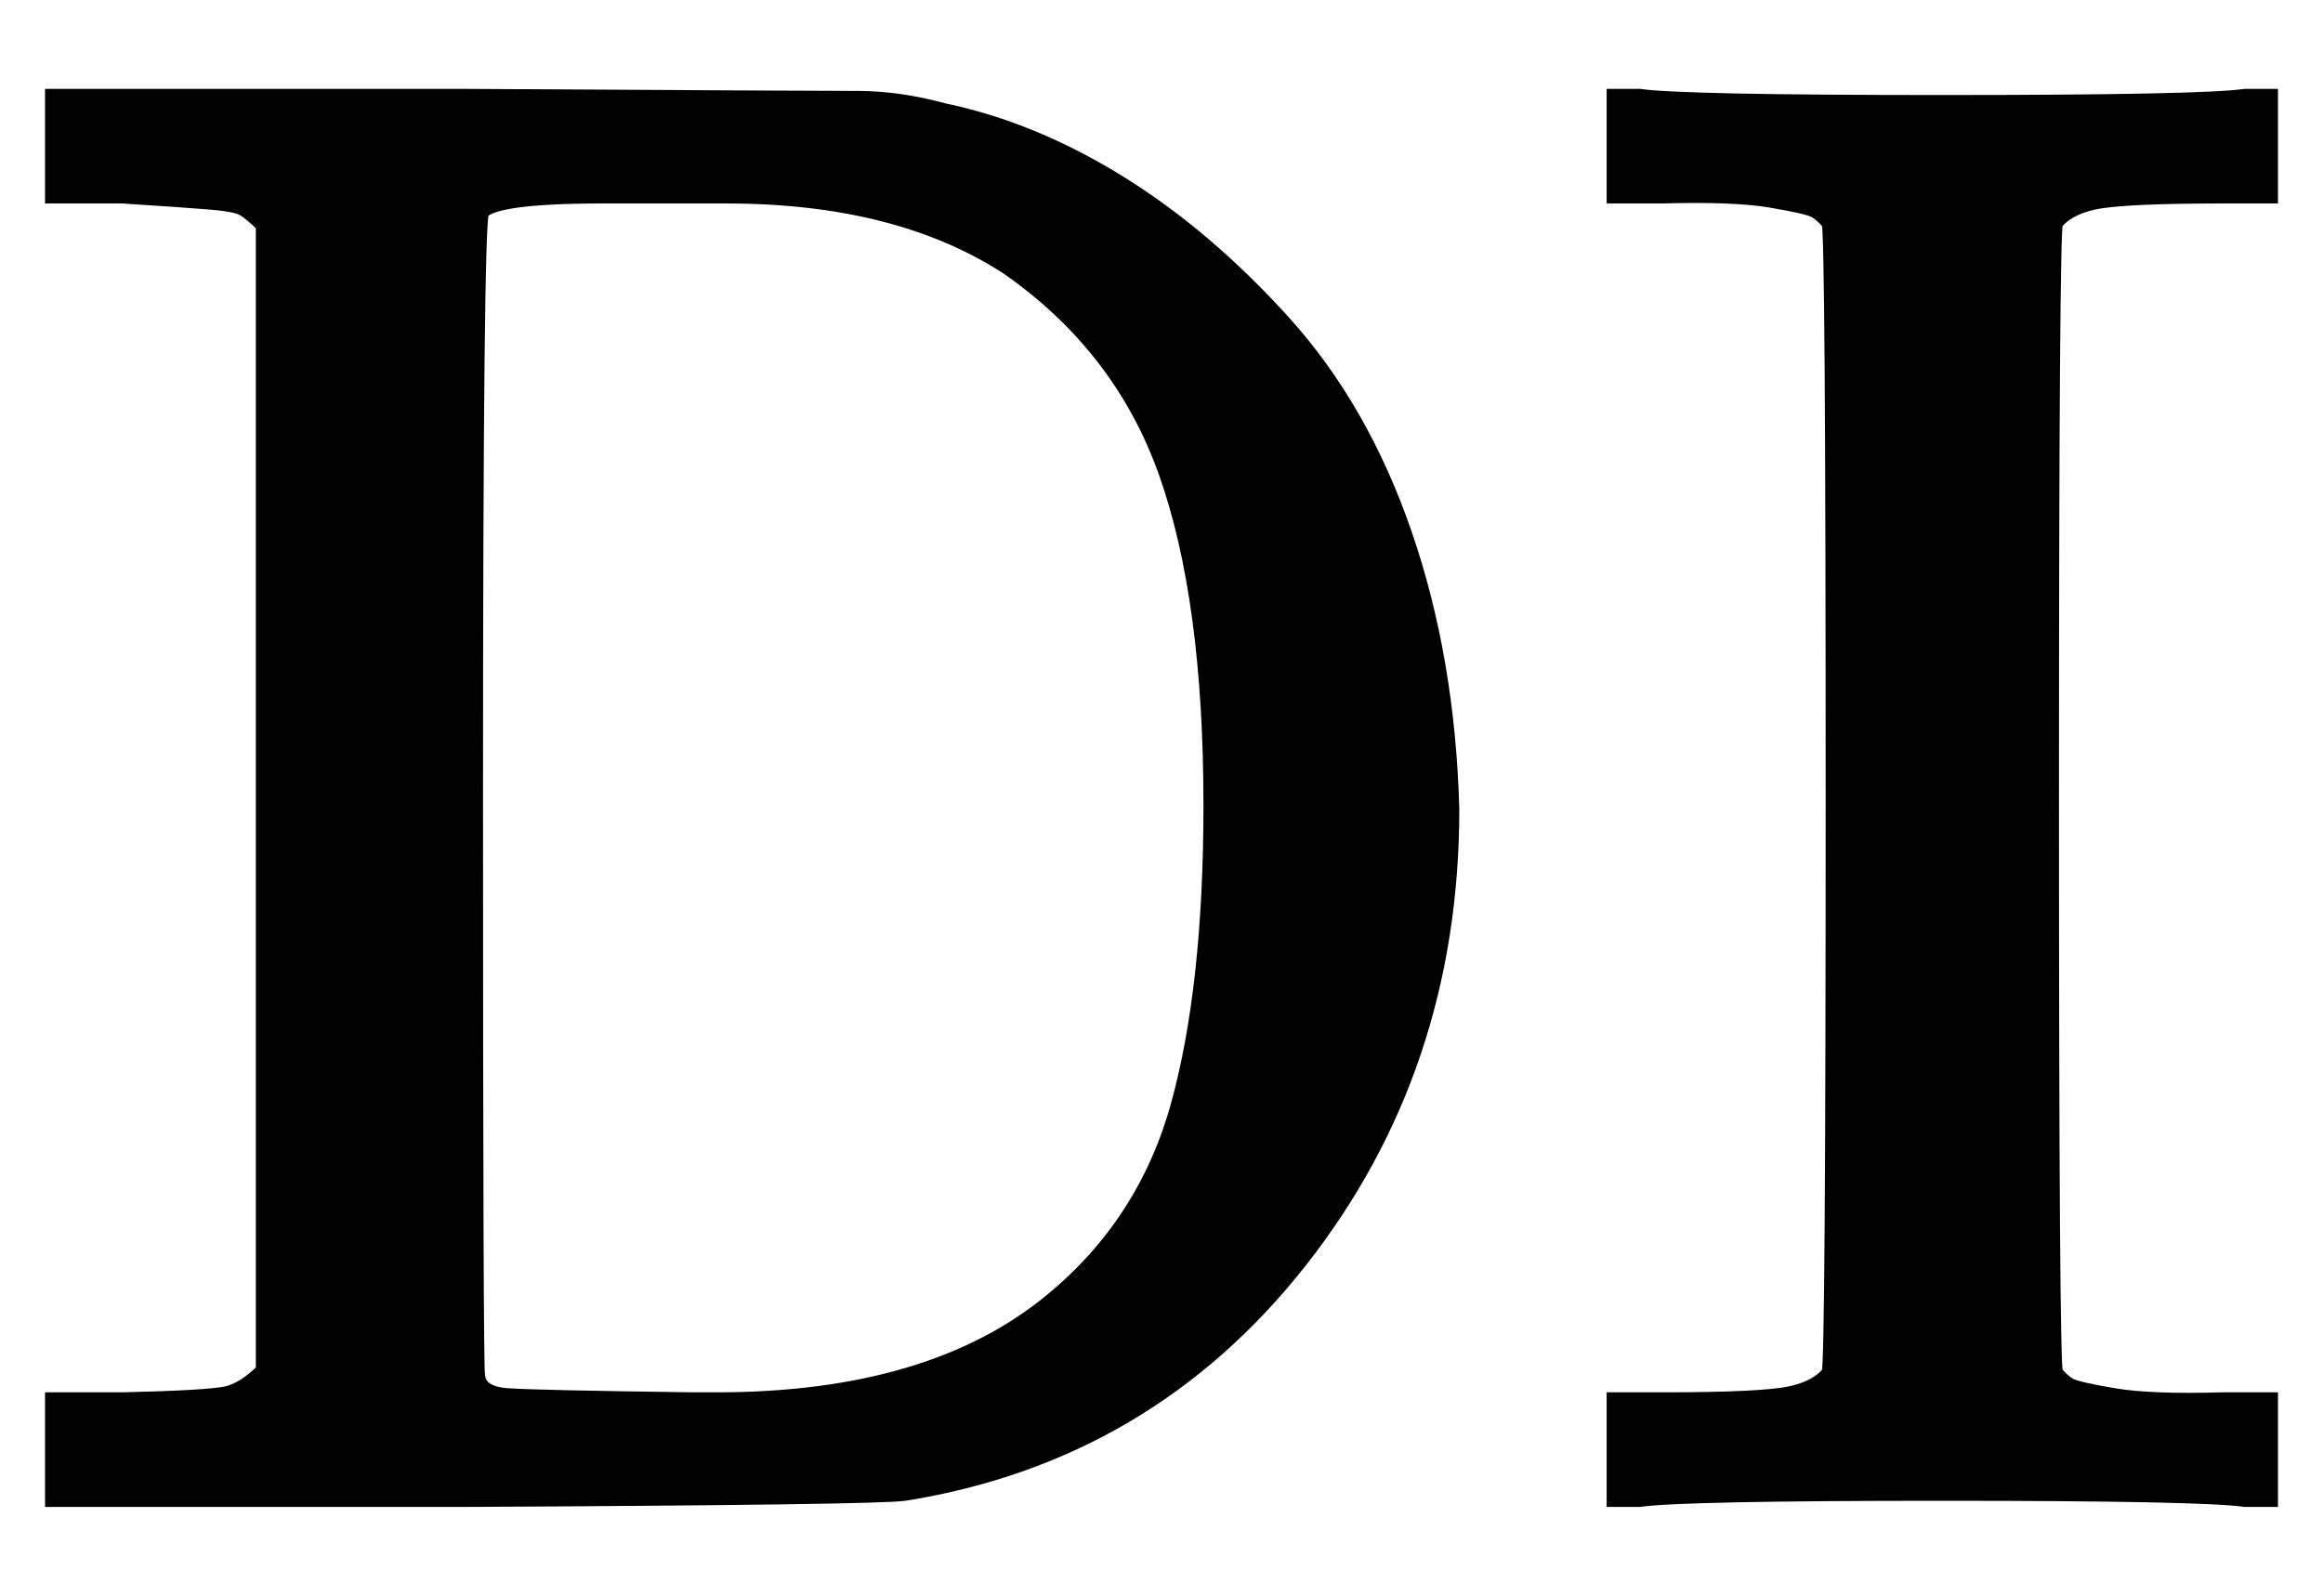
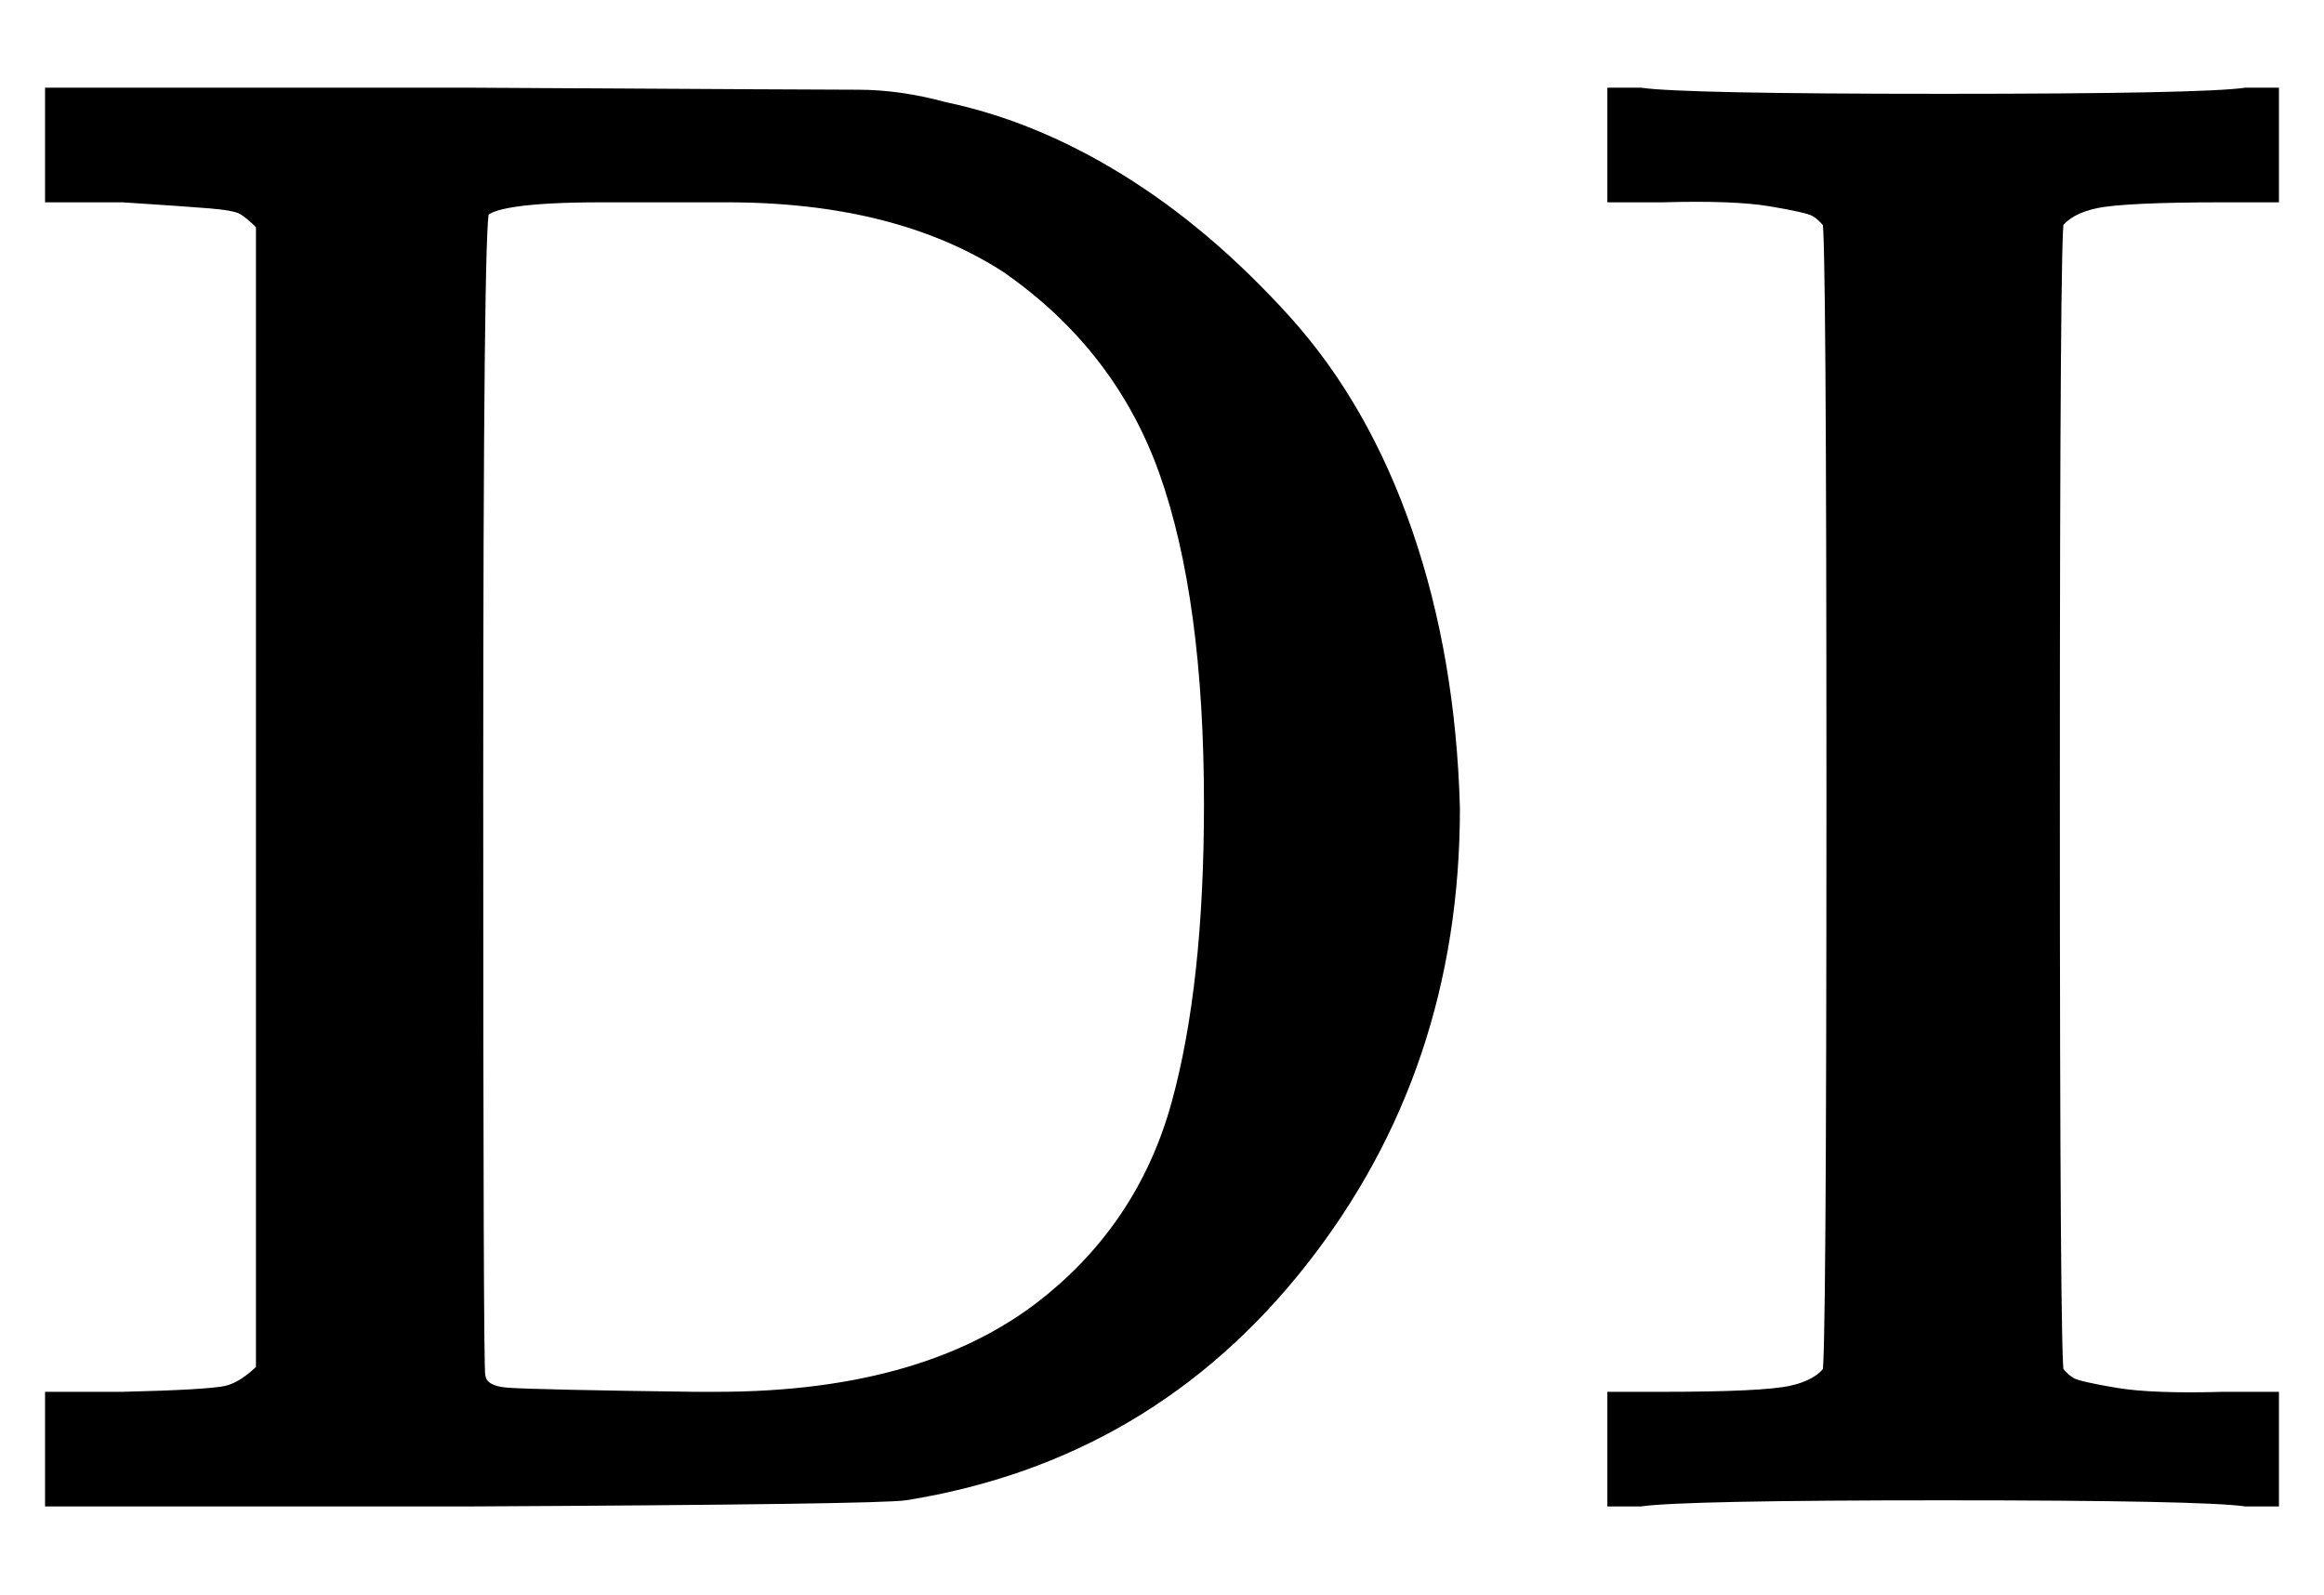
- <svg xmlns="http://www.w3.org/2000/svg" viewBox="0 -731.439 1135 779.878">
+ <svg xmlns="http://www.w3.org/2000/svg" viewBox="0 -730.819 1135 778.639">
  <g stroke="#000000" fill="#000000" stroke-width="0" transform="matrix(1 0 0 -1 0 0)">
    <path stroke-width="10" d="M130 622Q123 629 119 631T103 634T60 637H27V683H228Q399 682 419 682T461 676Q504 667 546 641T626 573T685 470T708 336Q708 210 634 116T442 3Q429 1 228 0H27V46H60Q102 47 111 49T130 61V622ZM593 338Q593 439 571 501T493 602Q439 637 355 637H322H294Q238 637 234 628Q231 624 231 344Q231 62 232 59Q233 49 248 48T339 46H350Q456 46 515 95Q561 133 577 191T593 338Z" />
    <path stroke-width="10" d="M328 0Q307 3 180 3T32 0H21V46H43Q92 46 106 49T126 60Q128 63 128 342Q128 620 126 623Q122 628 118 630T96 635T43 637H21V683H32Q53 680 180 680T328 683H339V637H317Q268 637 254 634T234 623Q232 620 232 342Q232 63 234 60Q238 55 242 53T264 48T317 46H339V0H328Z" transform="translate(769,0)" />
  </g>
</svg>
